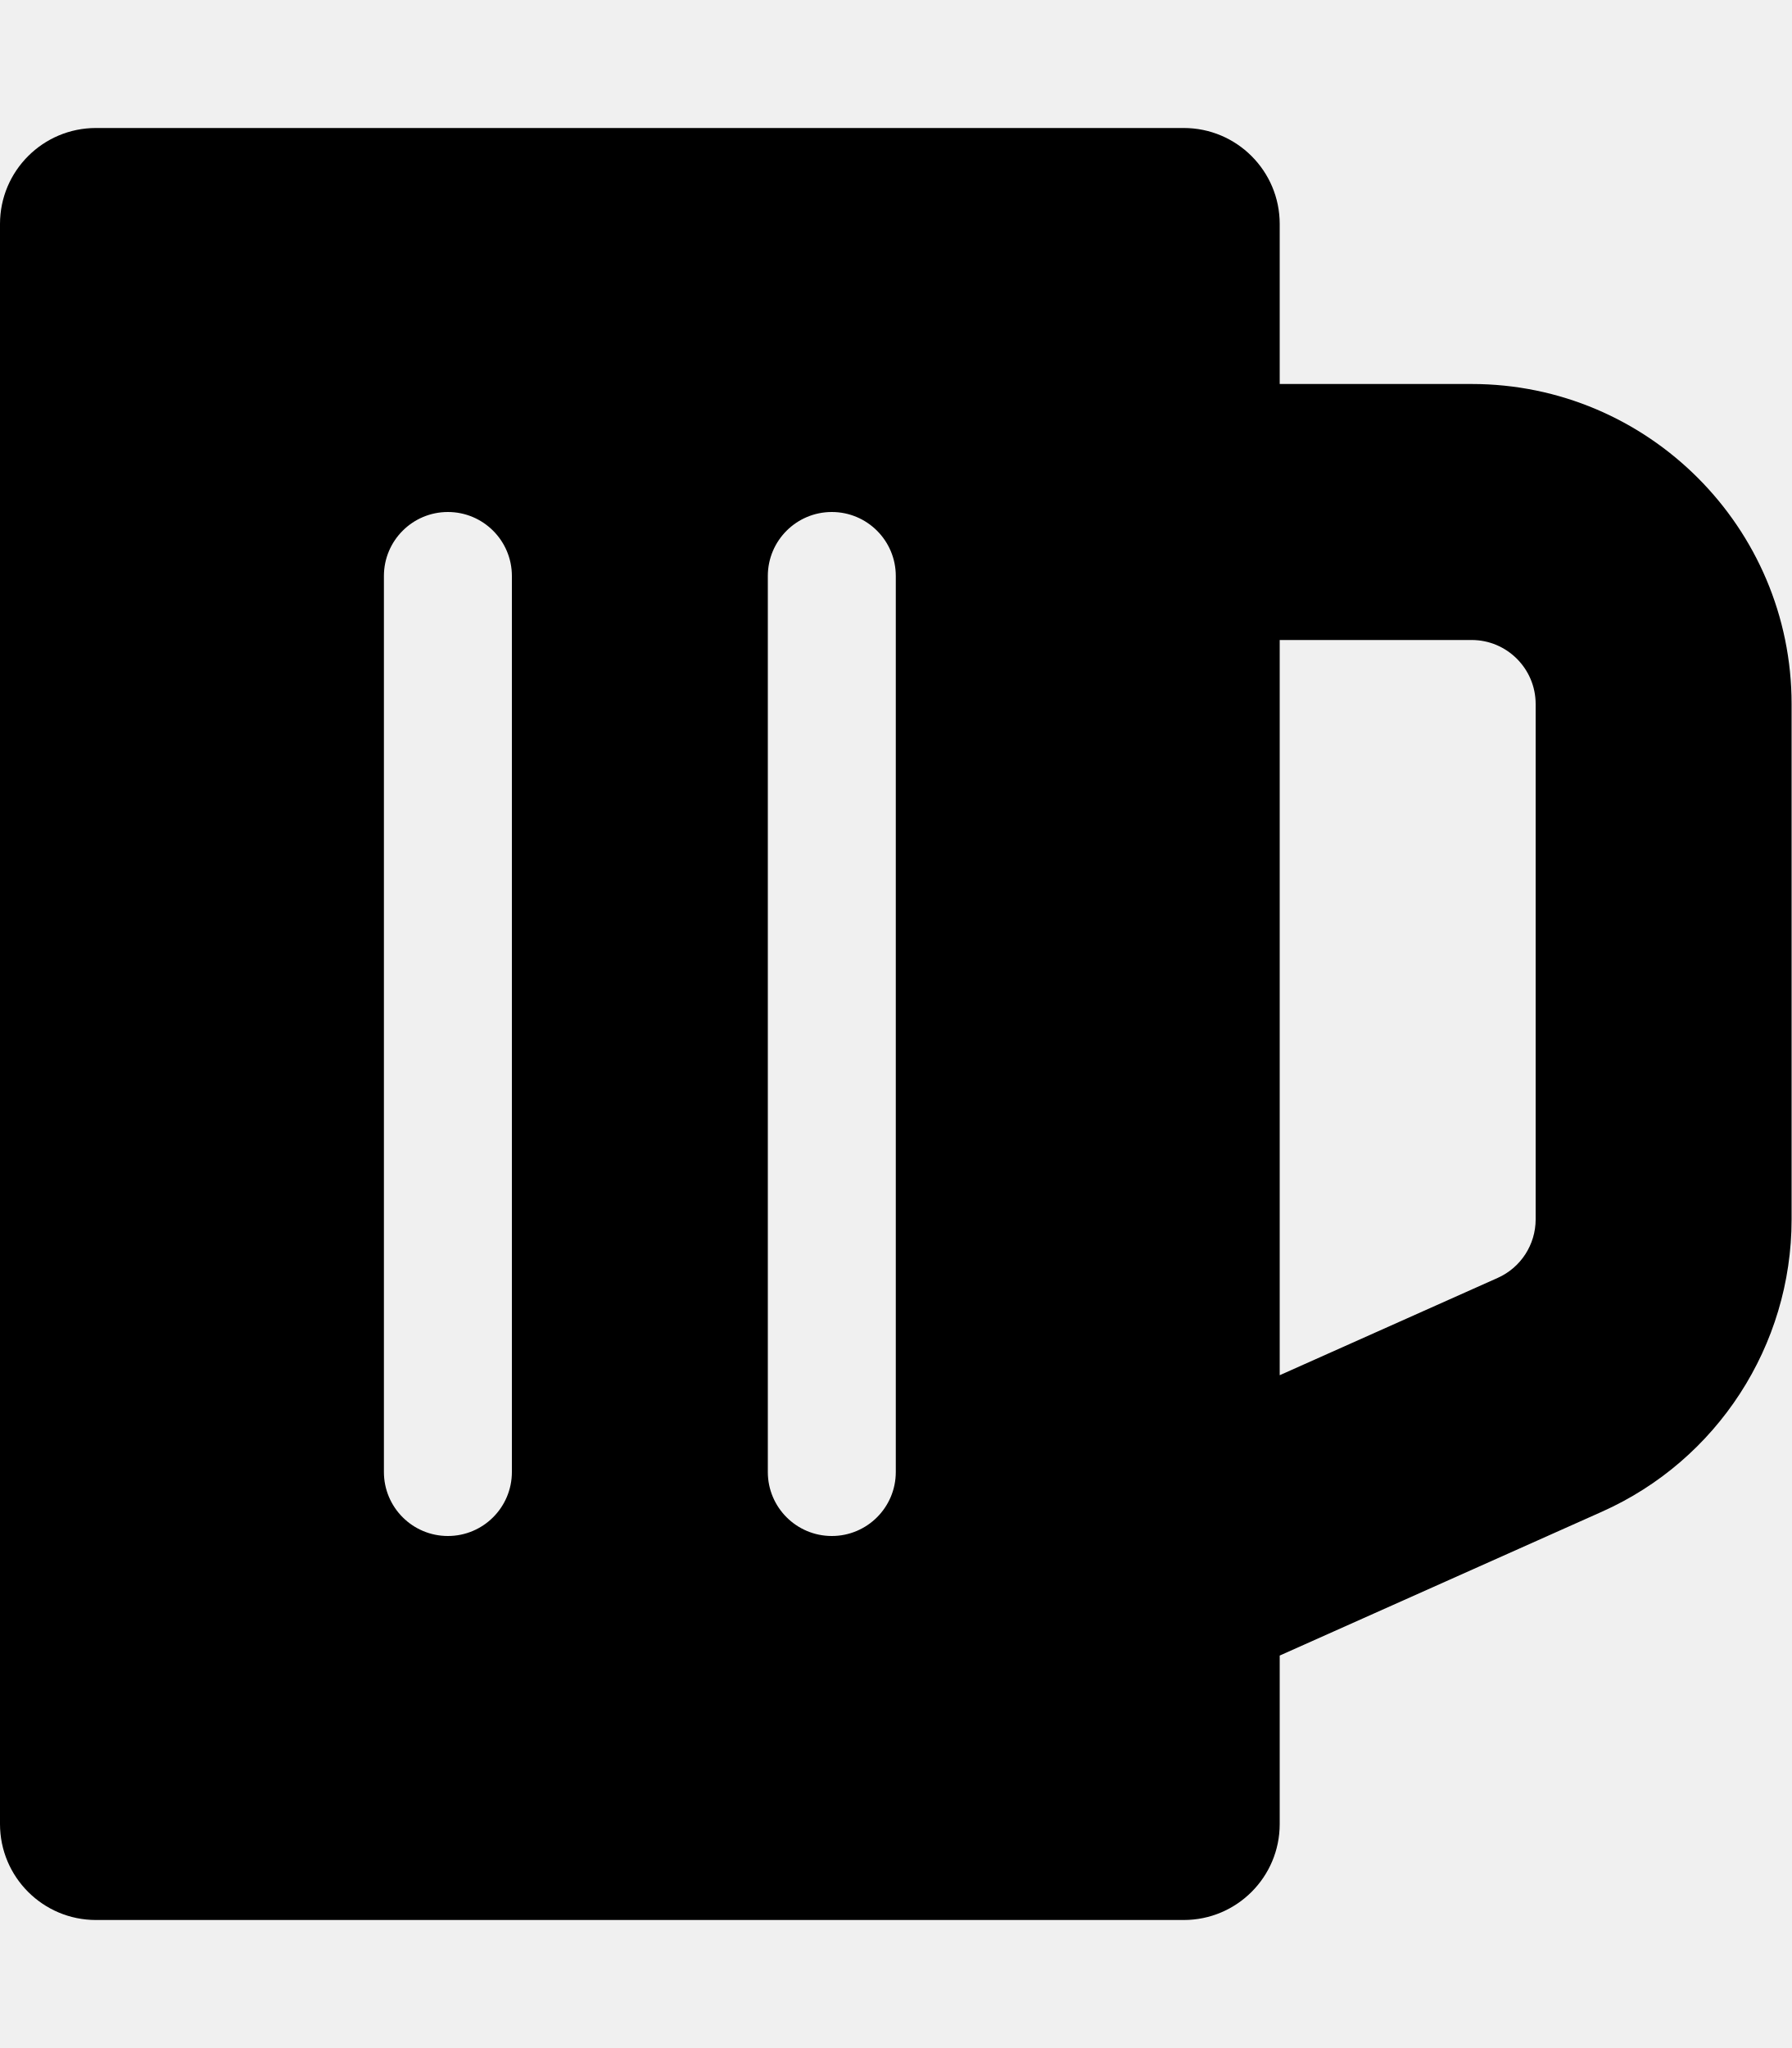
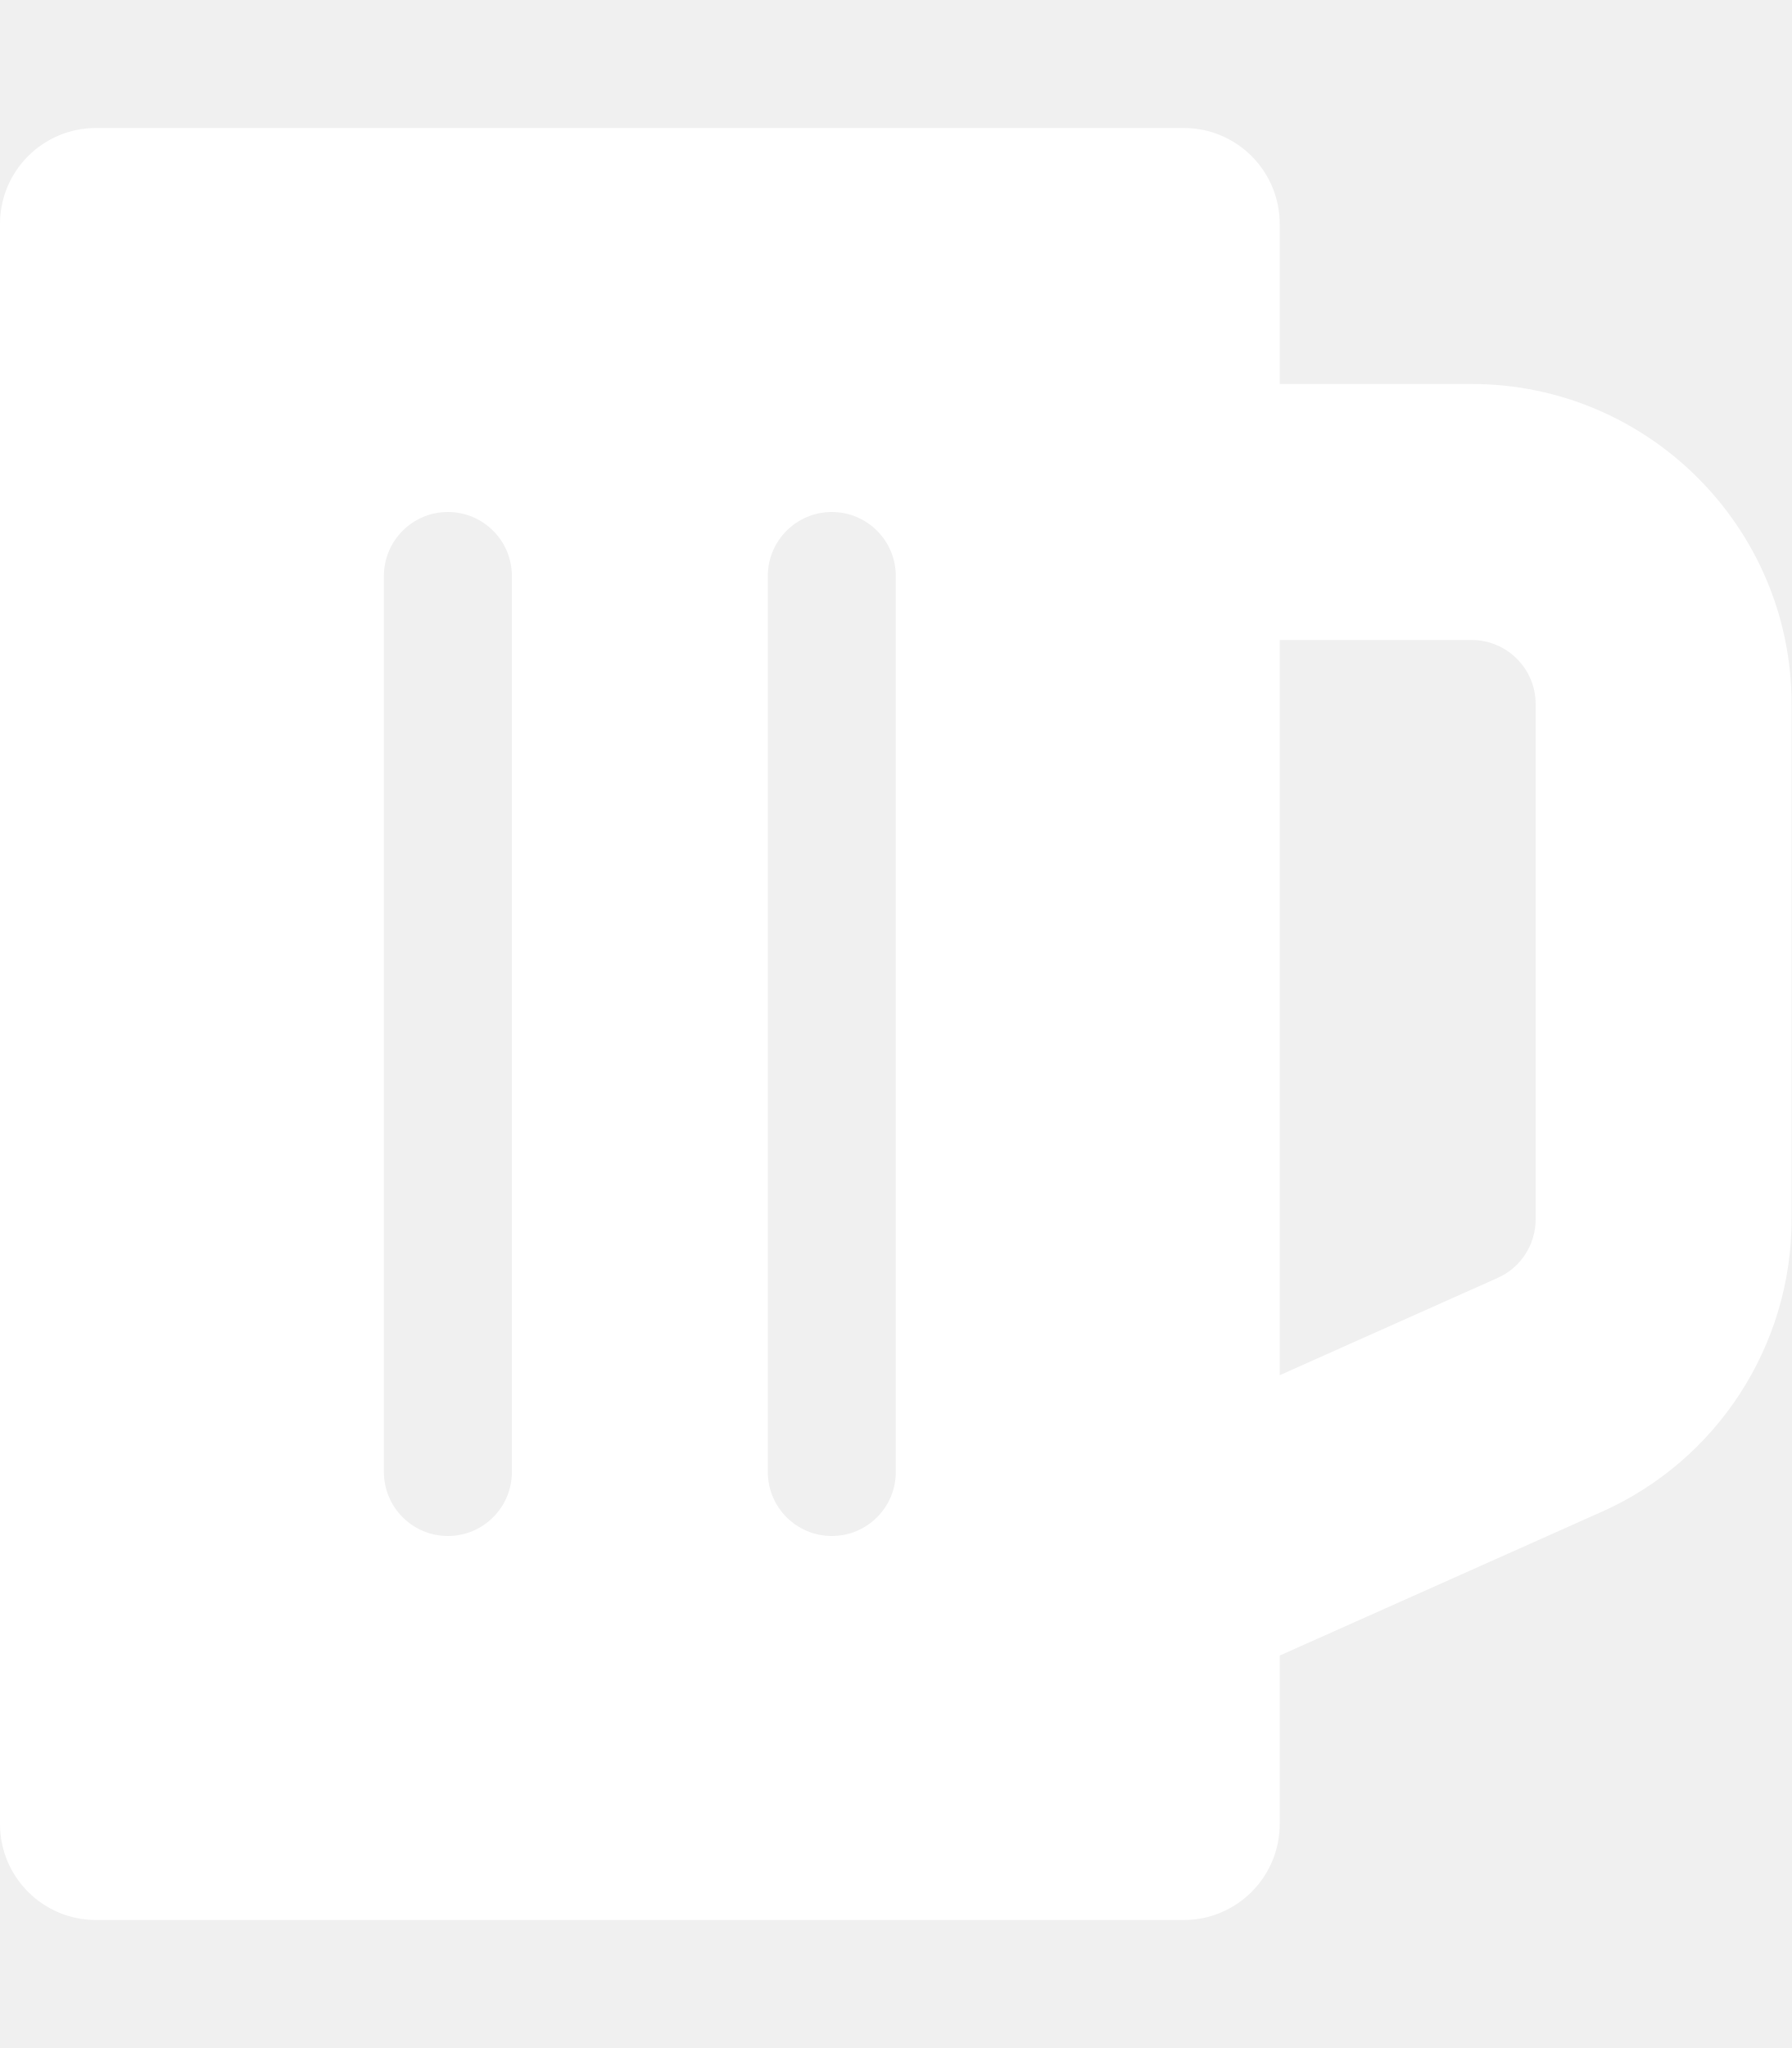
<svg xmlns="http://www.w3.org/2000/svg" aria-hidden="true" focusable="false" data-prefix="fas" data-icon="beer" class="svg-inline--fa fa-beer fa-w-14" role="img" viewBox="0 0 448 512">
-   <path fill="currentColor" d="M368 96h-48V56c0-13.255-10.745-24-24-24H24C10.745 32 0 42.745 0 56v400c0 13.255 10.745 24 24 24h272c13.255 0 24-10.745 24-24v-42.11l80.606-35.977C429.396 365.063 448 336.388 448 304.86V176c0-44.112-35.888-80-80-80zm16 208.86a16.018 16.018 0 0 1-9.479 14.611L320 343.805V160h48c8.822 0 16 7.178 16 16v128.86zM208 384c-8.836 0-16-7.164-16-16V144c0-8.836 7.164-16 16-16s16 7.164 16 16v224c0 8.836-7.164 16-16 16zm-96 0c-8.836 0-16-7.164-16-16V144c0-8.836 7.164-16 16-16s16 7.164 16 16v224c0 8.836-7.164 16-16 16z" />
+   <path fill="#FFF" d="M368 96h-48V56c0-13.255-10.745-24-24-24H24C10.745 32 0 42.745 0 56v400c0 13.255 10.745 24 24 24h272c13.255 0 24-10.745 24-24v-42.11l80.606-35.977C429.396 365.063 448 336.388 448 304.86V176c0-44.112-35.888-80-80-80zm16 208.86a16.018 16.018 0 0 1-9.479 14.611L320 343.805V160h48c8.822 0 16 7.178 16 16v128.86zM208 384c-8.836 0-16-7.164-16-16V144c0-8.836 7.164-16 16-16s16 7.164 16 16v224c0 8.836-7.164 16-16 16zm-96 0c-8.836 0-16-7.164-16-16V144c0-8.836 7.164-16 16-16s16 7.164 16 16v224c0 8.836-7.164 16-16 16z" />
</svg>
